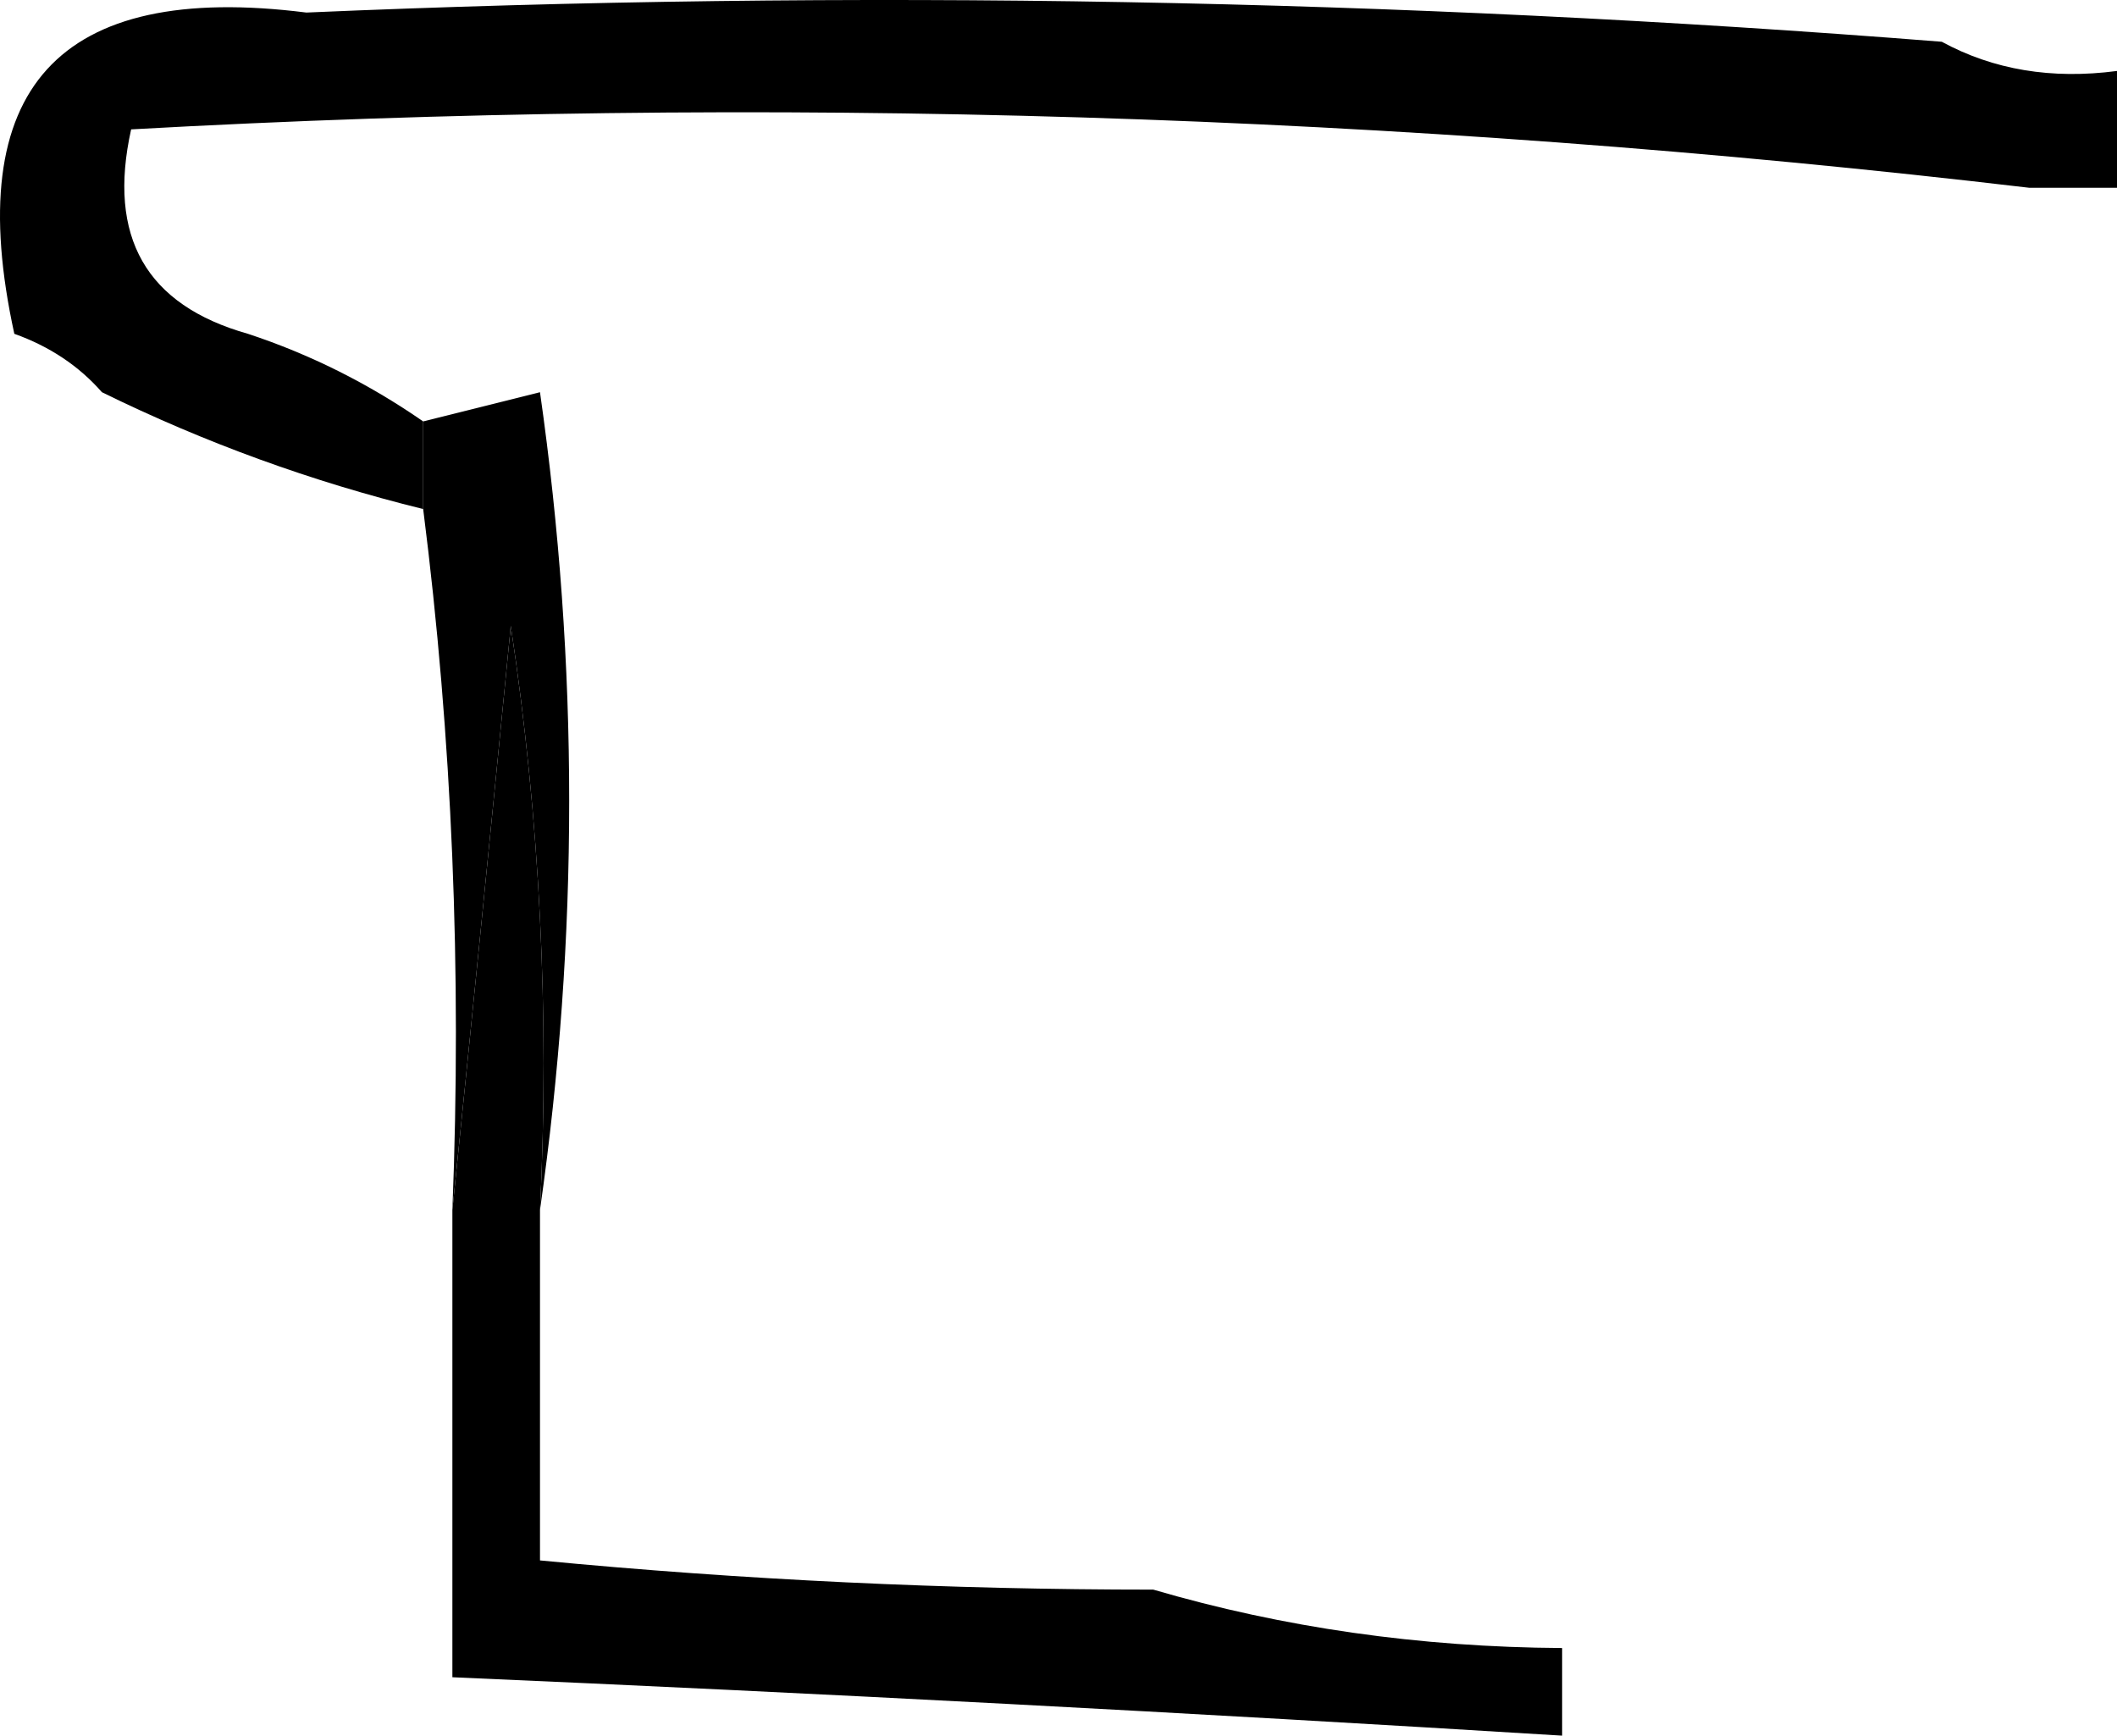
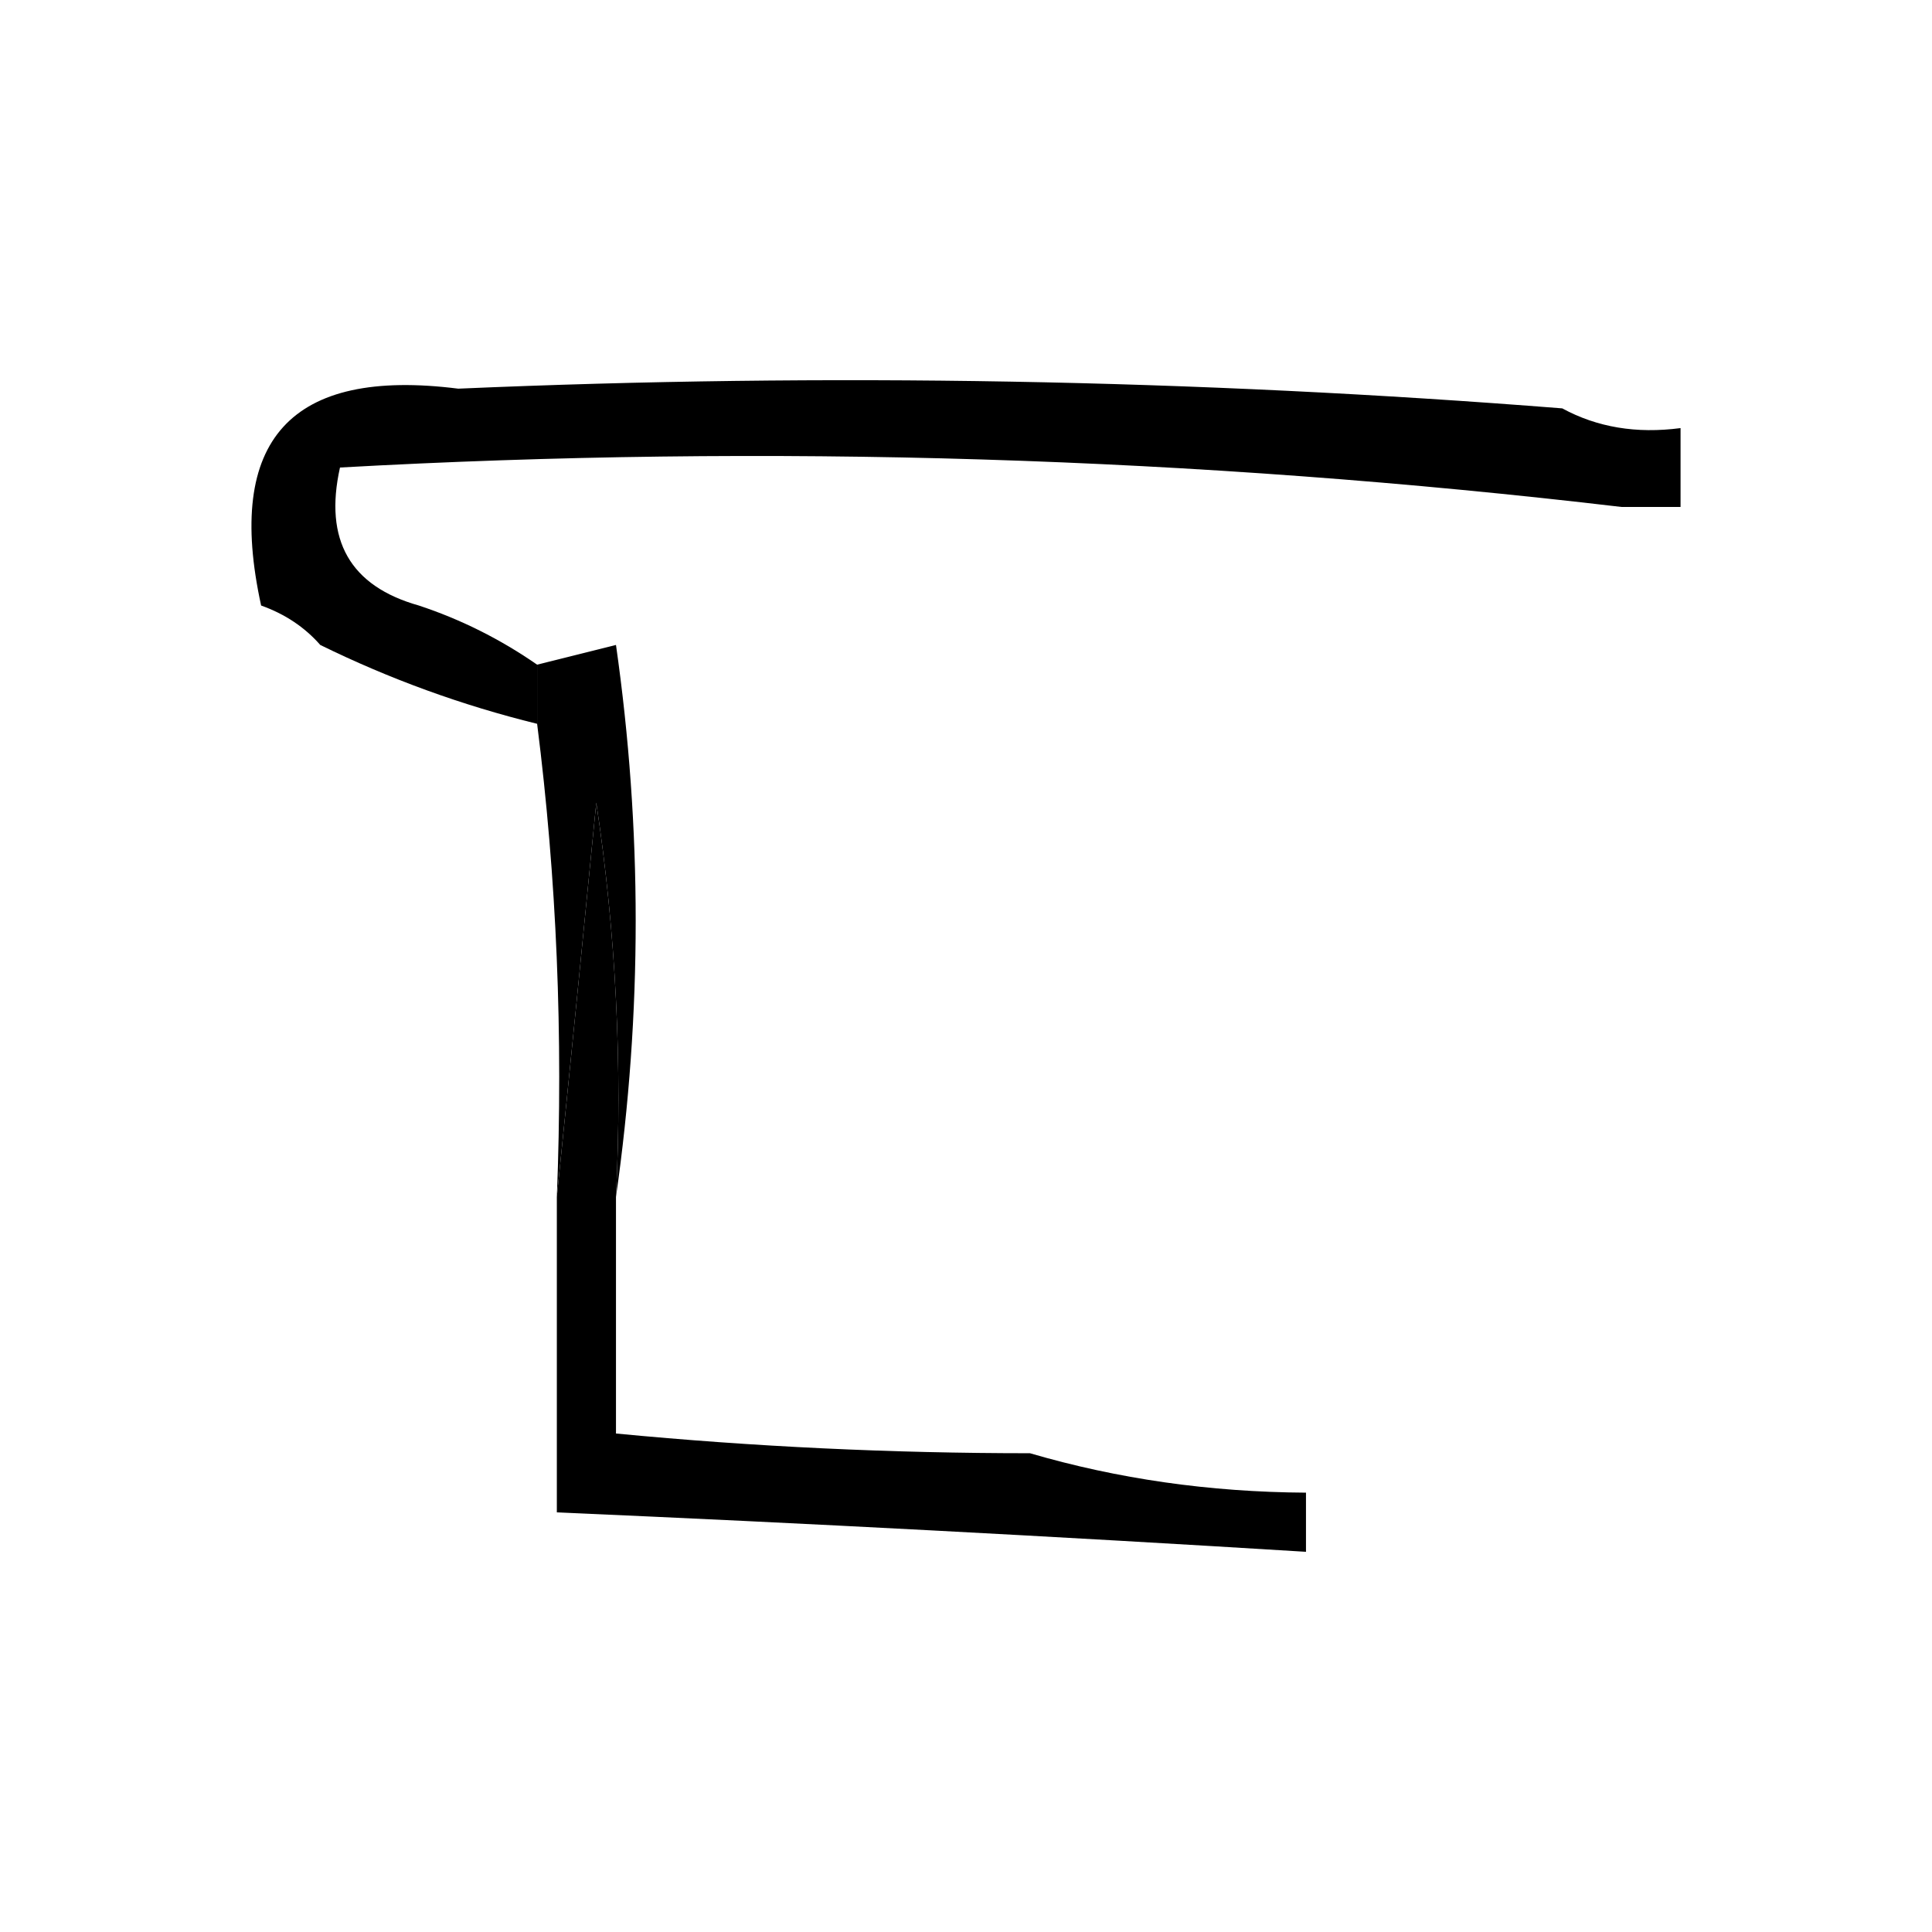
- <svg xmlns="http://www.w3.org/2000/svg" version="1.1" width="72.49" height="59.43" viewBox="16 321 72.49 59.43" id="svg1">
+ <svg xmlns="http://www.w3.org/2000/svg" version="1.1" width="98.0" height="98.0" viewBox="3.245 301.715 98.0 98.0" id="svg1">
  <defs id="defs1" />
  <g id="le" transform="translate(-571.0096,-645.0702)">
    <g id="g1390" style="fill:#000000" transform="translate(28)">
      <path style="opacity:1;fill:#000000" fill="#1e1928" d="m 625.5,967.5 c 1.765,0.961 3.765,1.295 6,1 0,1.333 0,2.667 0,4 -1,0 -2,0 -3,0 -21.581,-2.544 -43.248,-3.211 -65,-2 -0.82,3.683 0.513,6.017 4,7 2.129,0.703 4.129,1.703 6,3 0,1 0,2 0,3 -3.813,-0.938 -7.479,-2.271 -11,-4 -0.79,-0.901 -1.79,-1.568 -3,-2 -1.839,-8.408 1.494,-12.075 10,-11 18.681,-0.809 37.347,-0.476 56,1 z" id="path1390" />
    </g>
    <g id="g1416" style="fill:#000000" transform="translate(28)">
      <path style="opacity:1;fill:#000000" fill="#2d2a38" d="m 577.5,979.5 c 1.333,9.333 1.333,18.667 0,28 0.33,-6.7 -0.003,-13.366 -1,-20 -0.667,6.821 -1.333,13.49 -2,20 0.326,-8.184 -0.008,-16.184 -1,-24 0,-1 0,-2 0,-3 1.333,-0.333 2.667,-0.667 4,-1 z" id="path1416" />
    </g>
    <g id="g1457" style="fill:#000000" transform="translate(28)">
      <path style="opacity:1;fill:#000000" fill="#151422" d="m 577.5,1007.5 c 0,4 0,8 0,12 6.98,0.67 13.98,1 21,1 4.443,1.3 9.109,1.97 14,2 0,1 0,2 0,3 -12.66,-0.78 -25.326,-1.45 -38,-2 0,-4 0,-8 0,-12 0,-1.33 0,-2.67 0,-4 0.667,-6.51 1.333,-13.179 2,-20 0.997,6.634 1.33,13.3 1,20 z" id="path1457" />
    </g>
  </g>
</svg>
